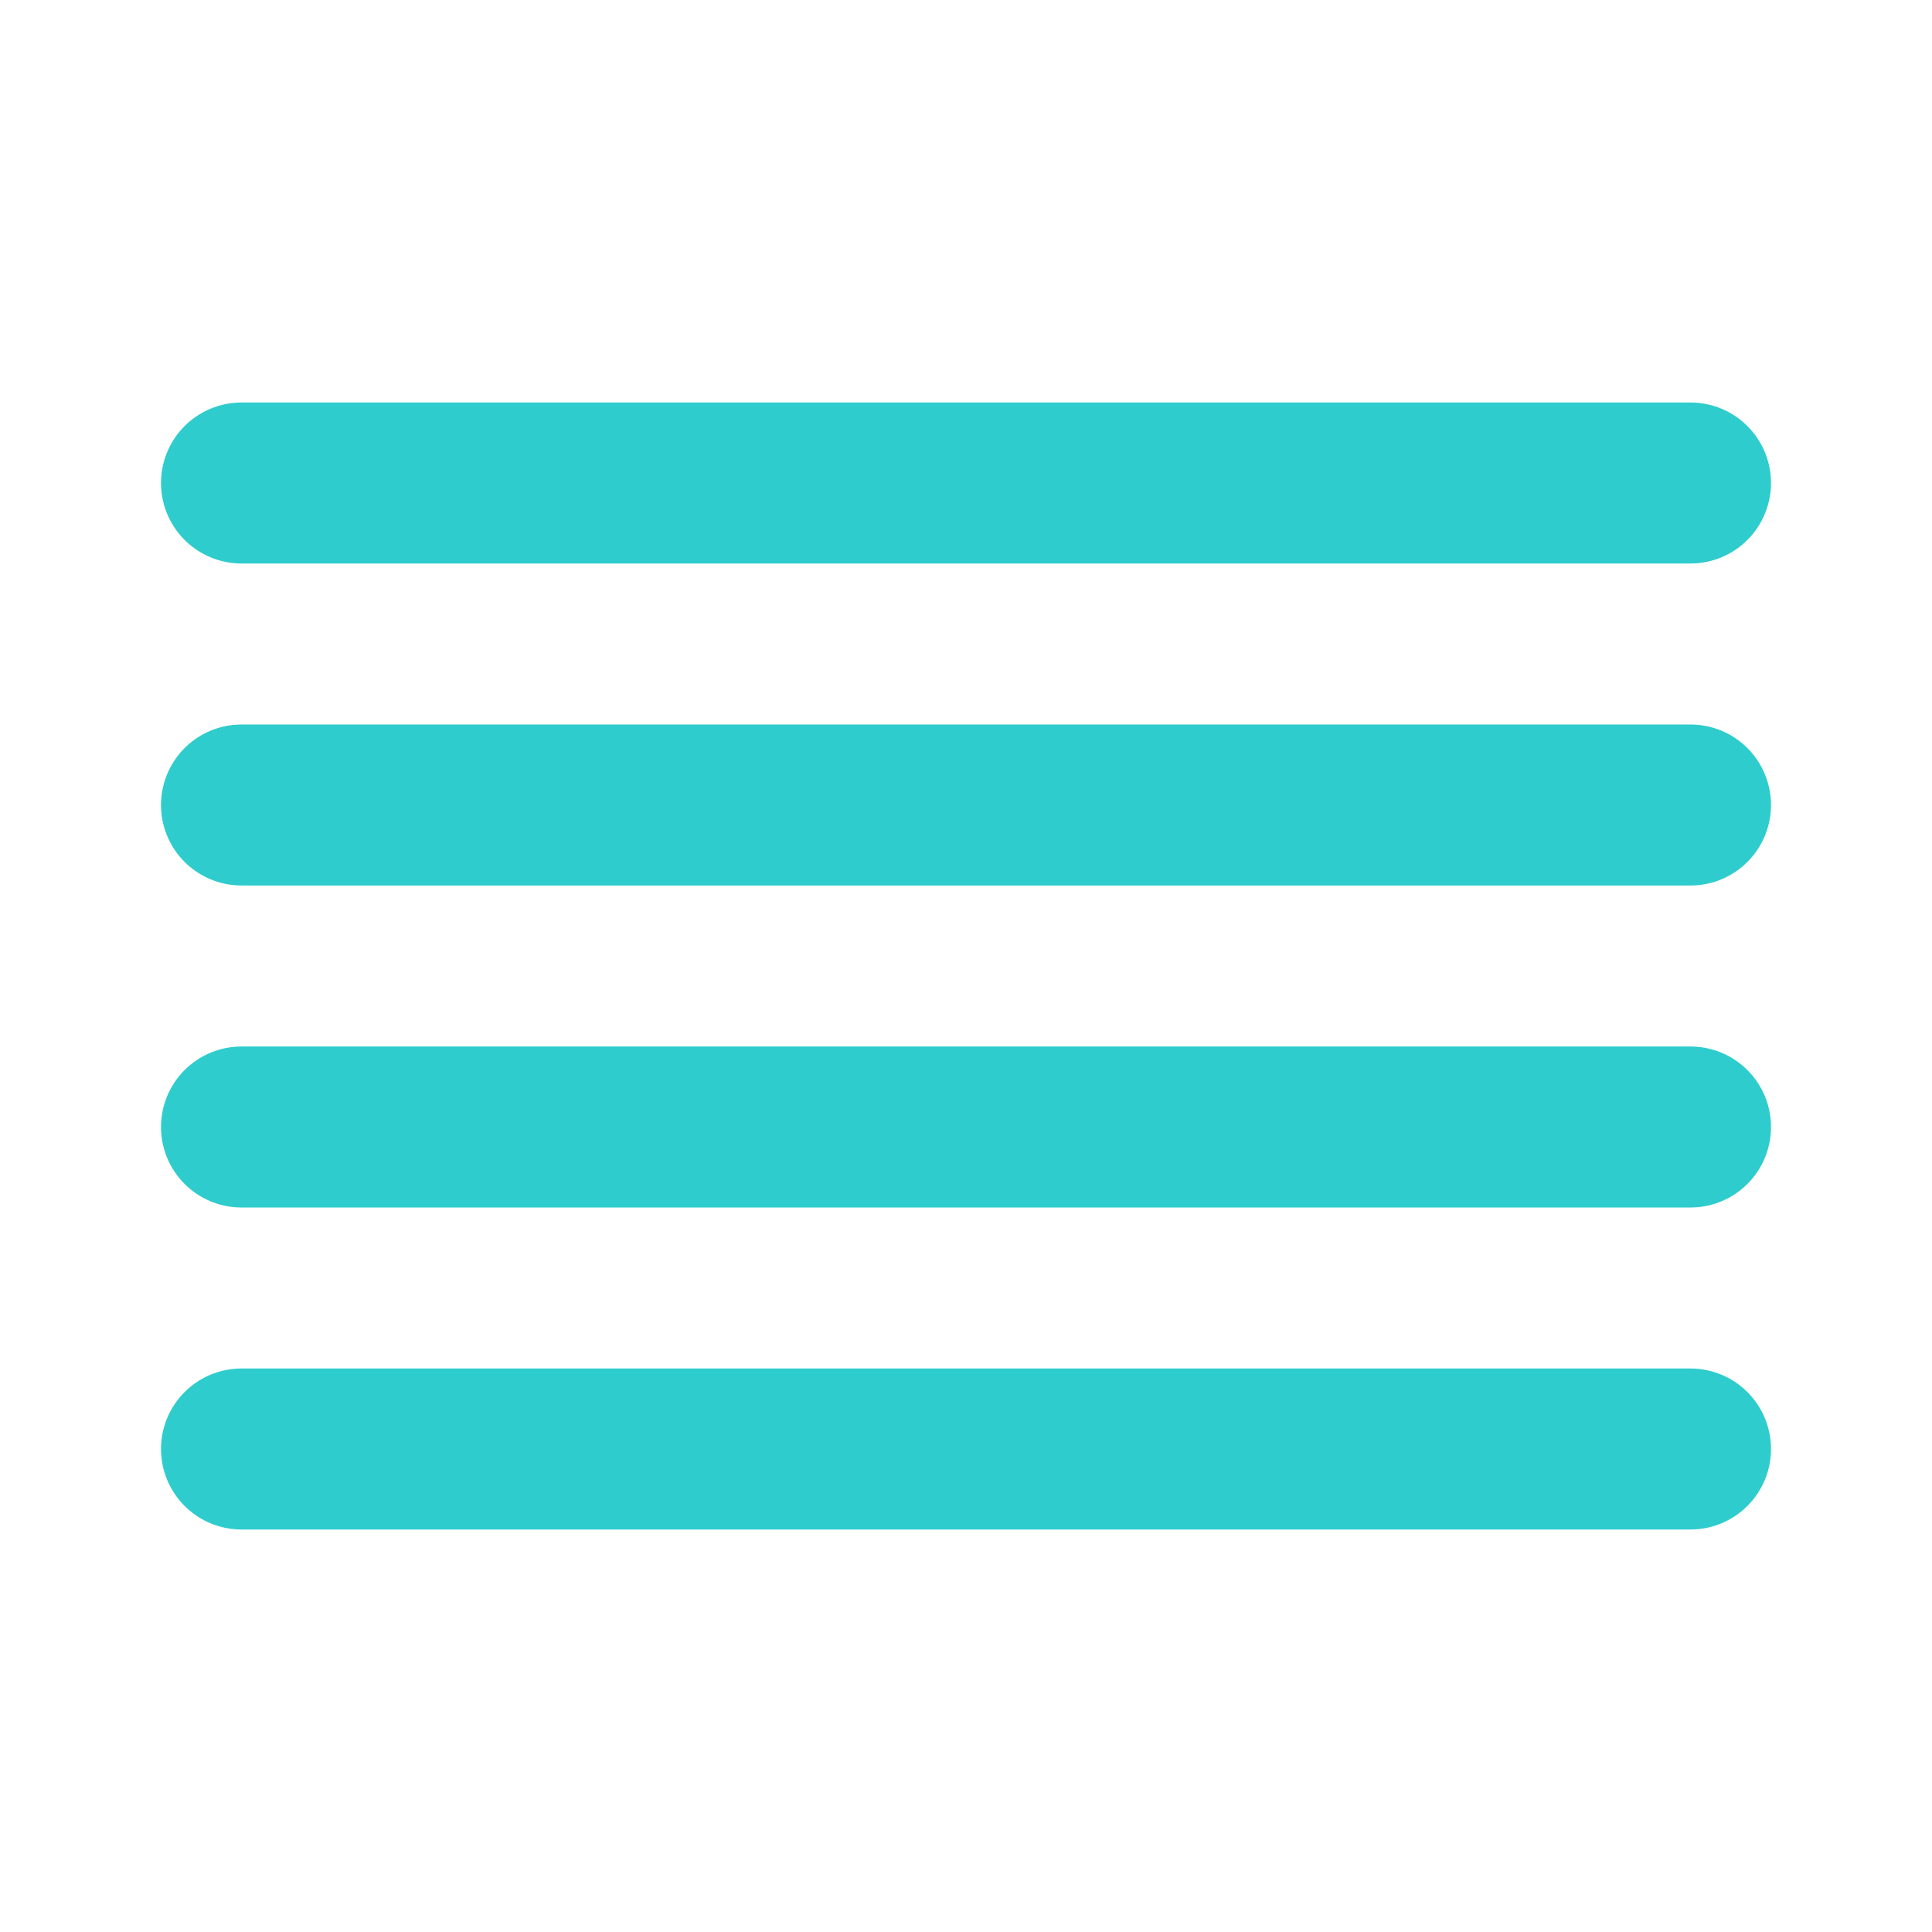
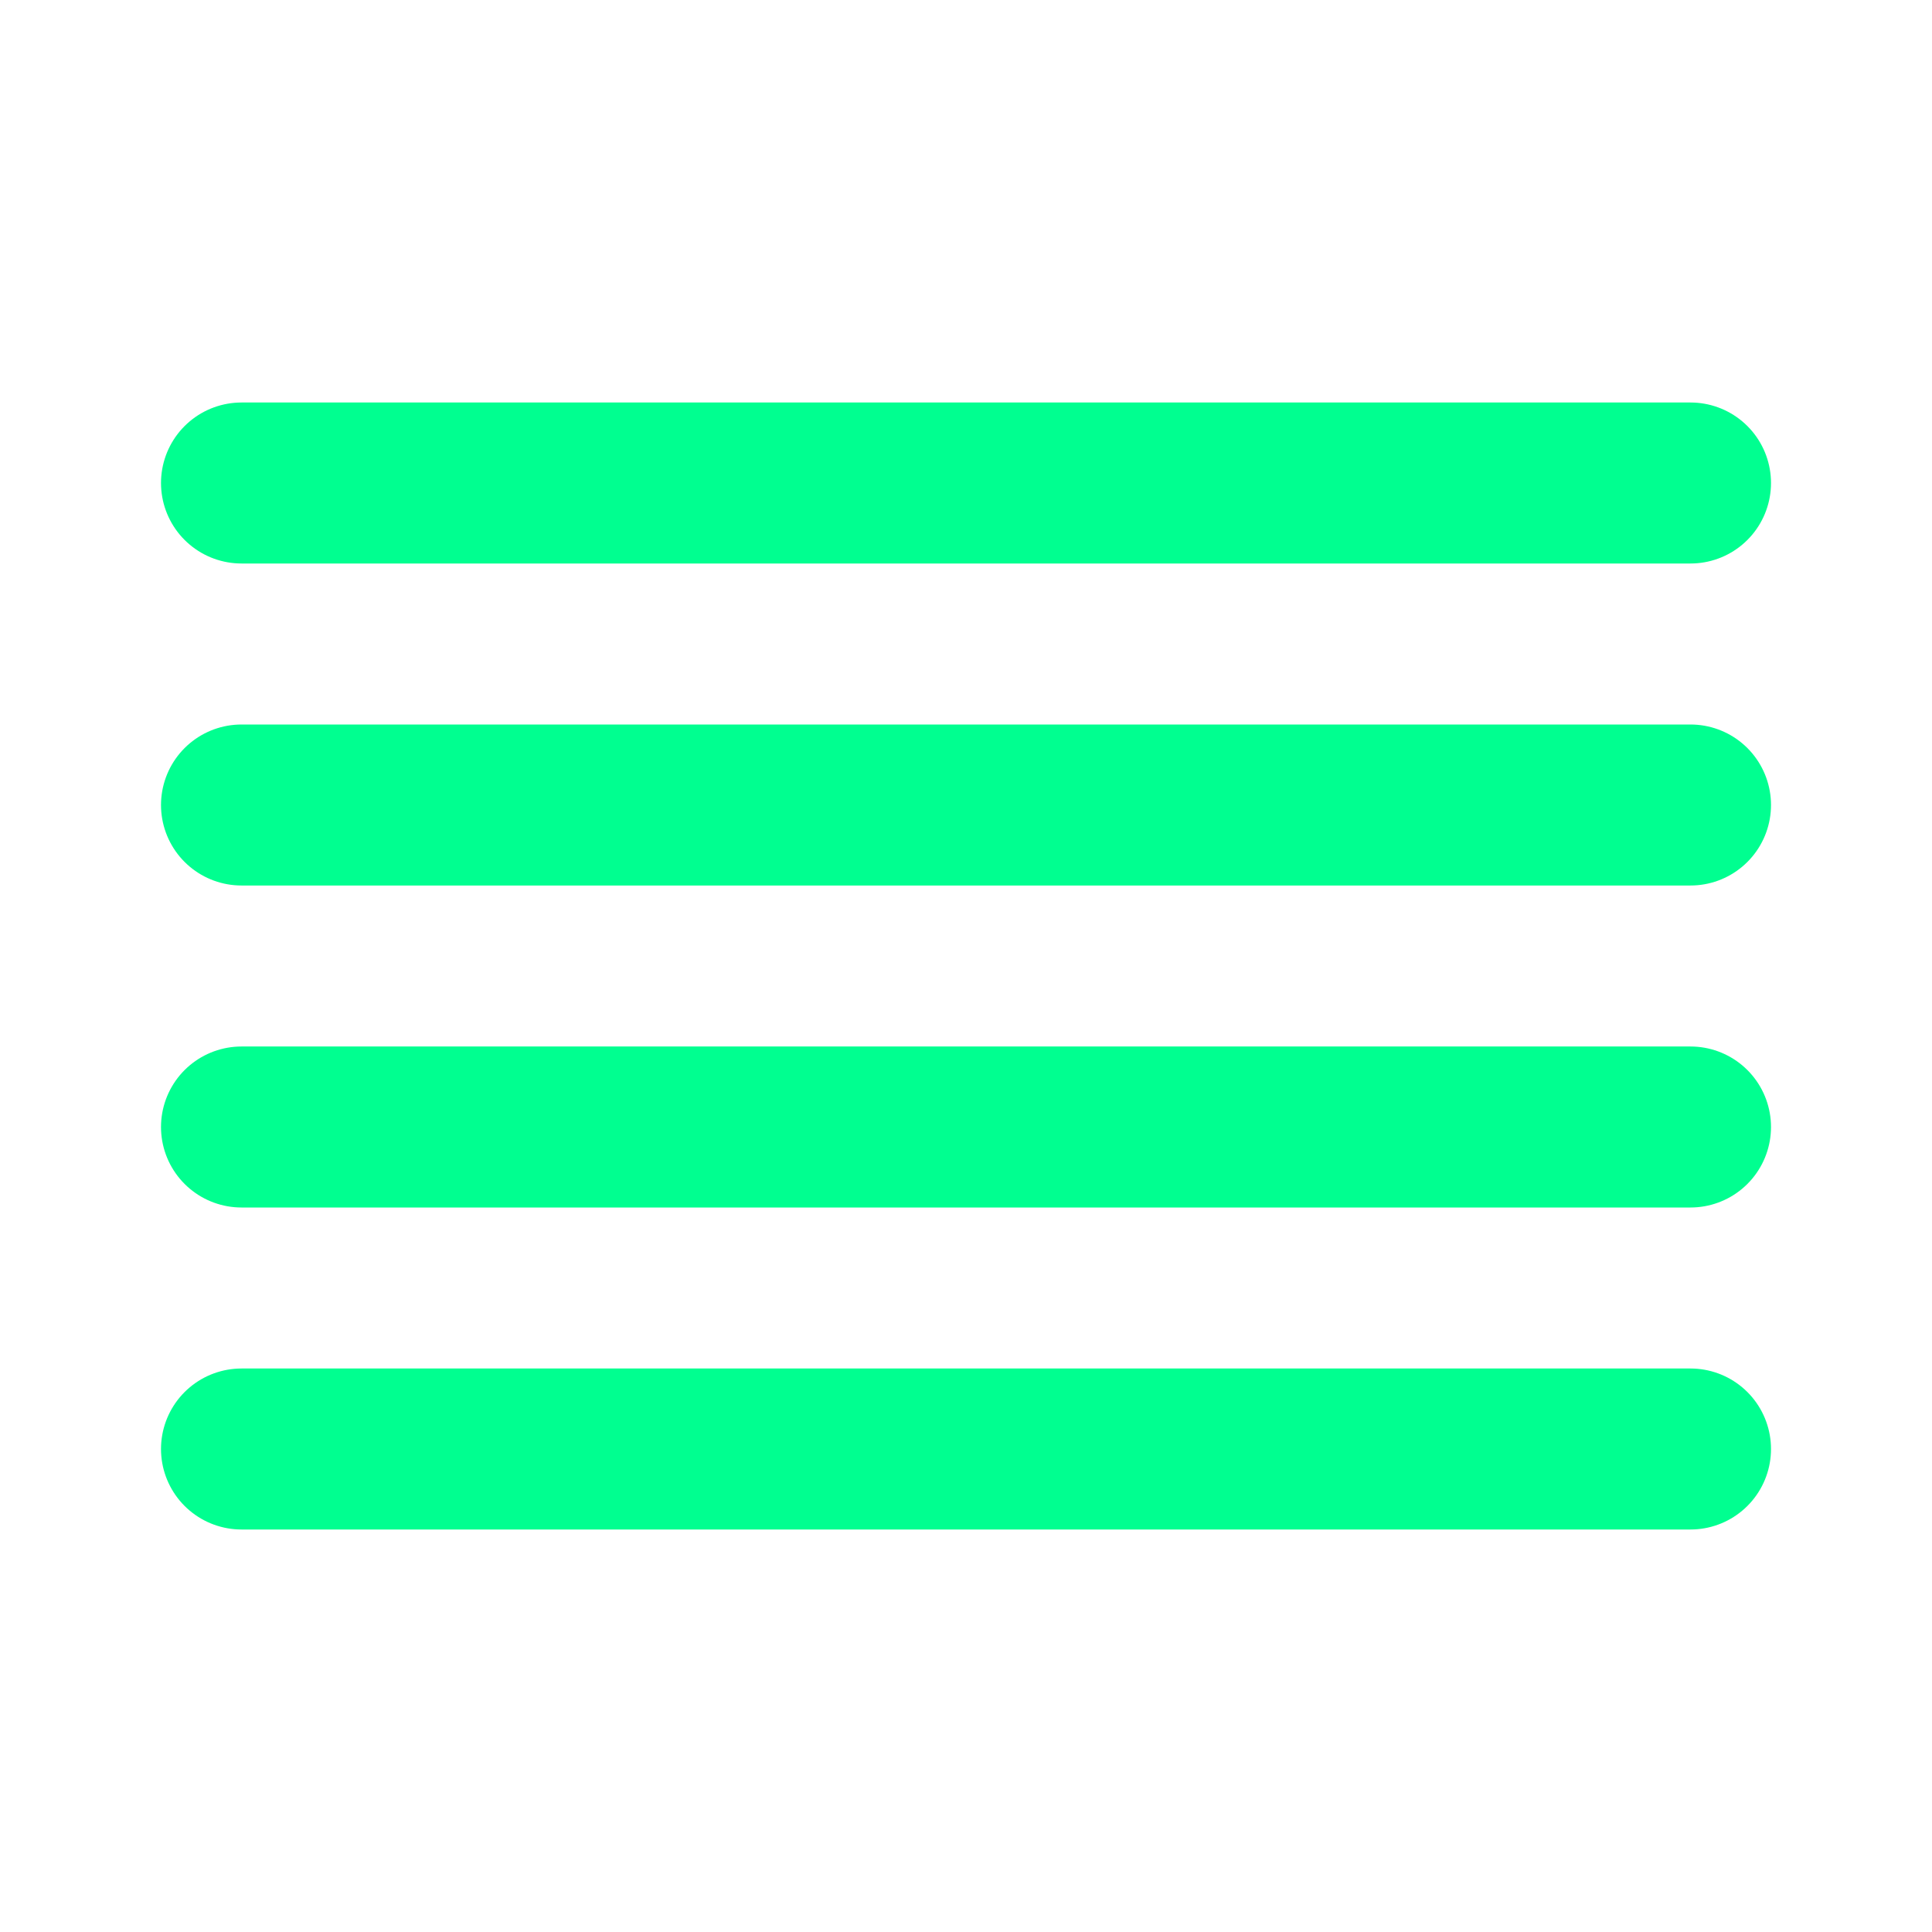
- <svg xmlns="http://www.w3.org/2000/svg" width="24" height="24" viewBox="0 0 24 24" fill="none" stroke="#2fcccd" stroke-width="2" stroke-linecap="round" stroke-linejoin="round" class="feather feather-align-justify">
+ <svg xmlns="http://www.w3.org/2000/svg" width="24" height="24" viewBox="0 0 24 24" fill="none" stroke="#00ff90" stroke-width="2" stroke-linecap="round" stroke-linejoin="round" class="feather feather-align-justify">
  <line x1="21" y1="10" x2="3" y2="10" />
  <line x1="21" y1="6" x2="3" y2="6" />
  <line x1="21" y1="14" x2="3" y2="14" />
  <line x1="21" y1="18" x2="3" y2="18" />
</svg>
